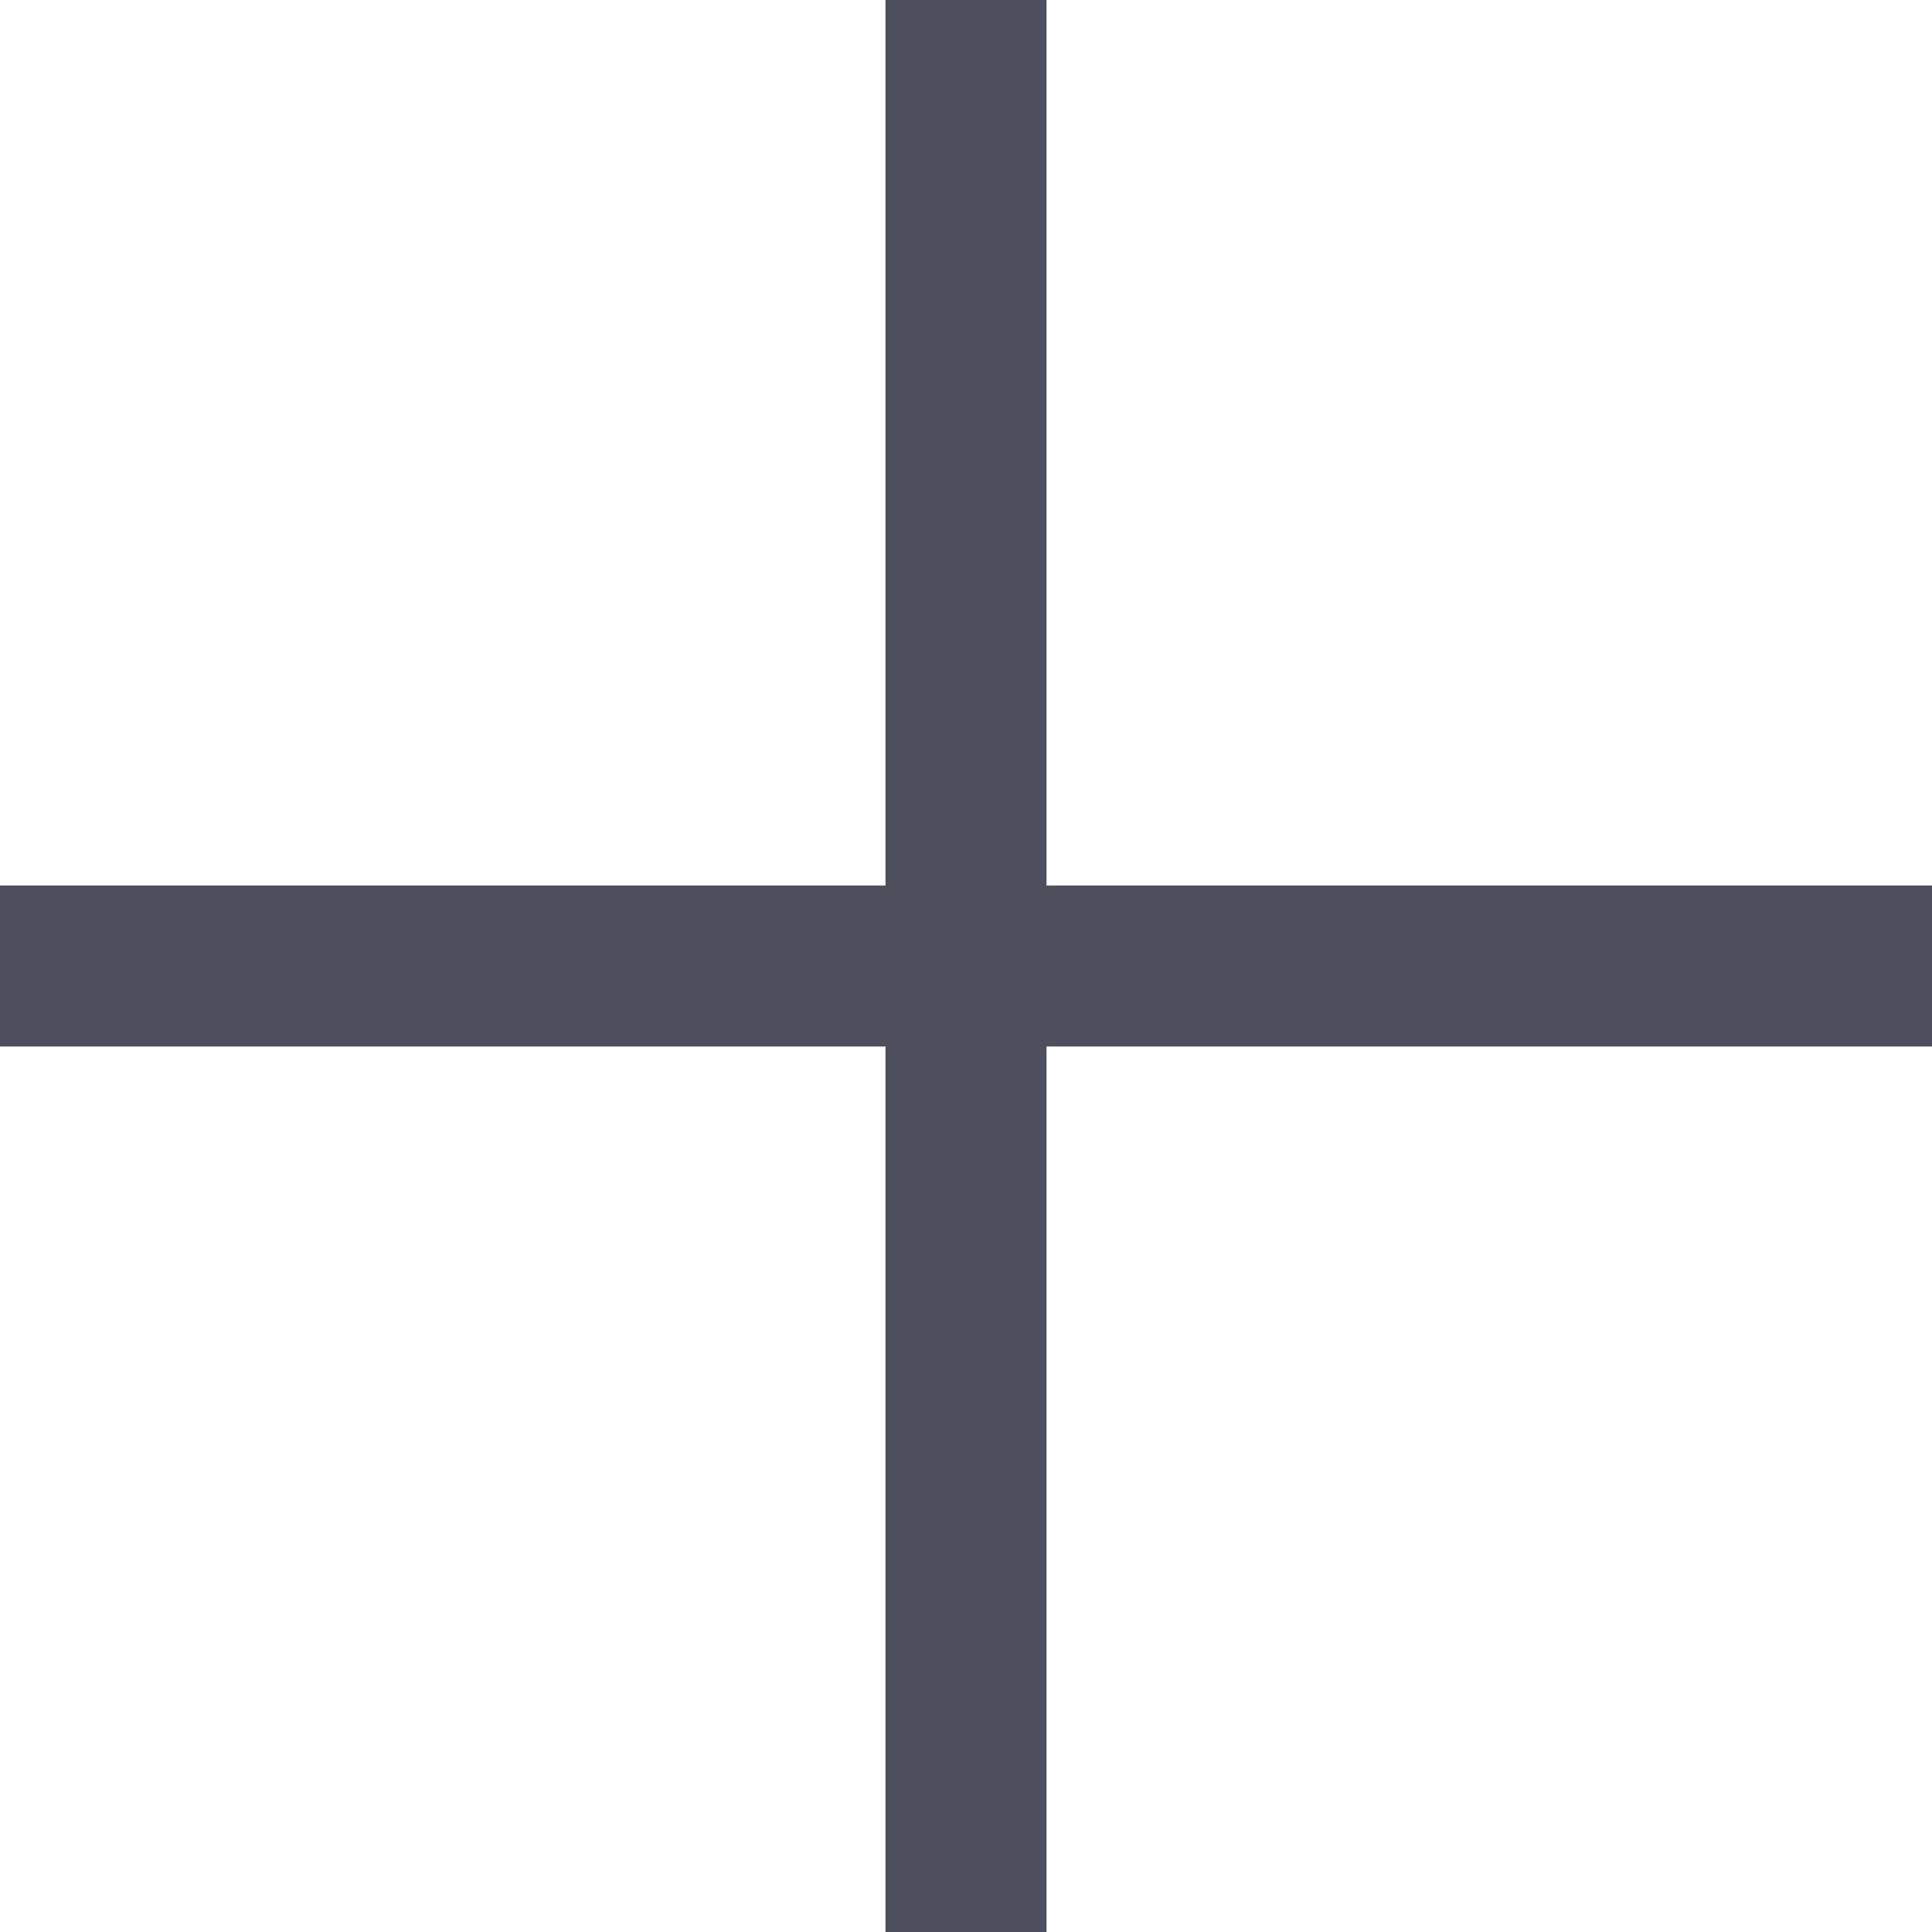
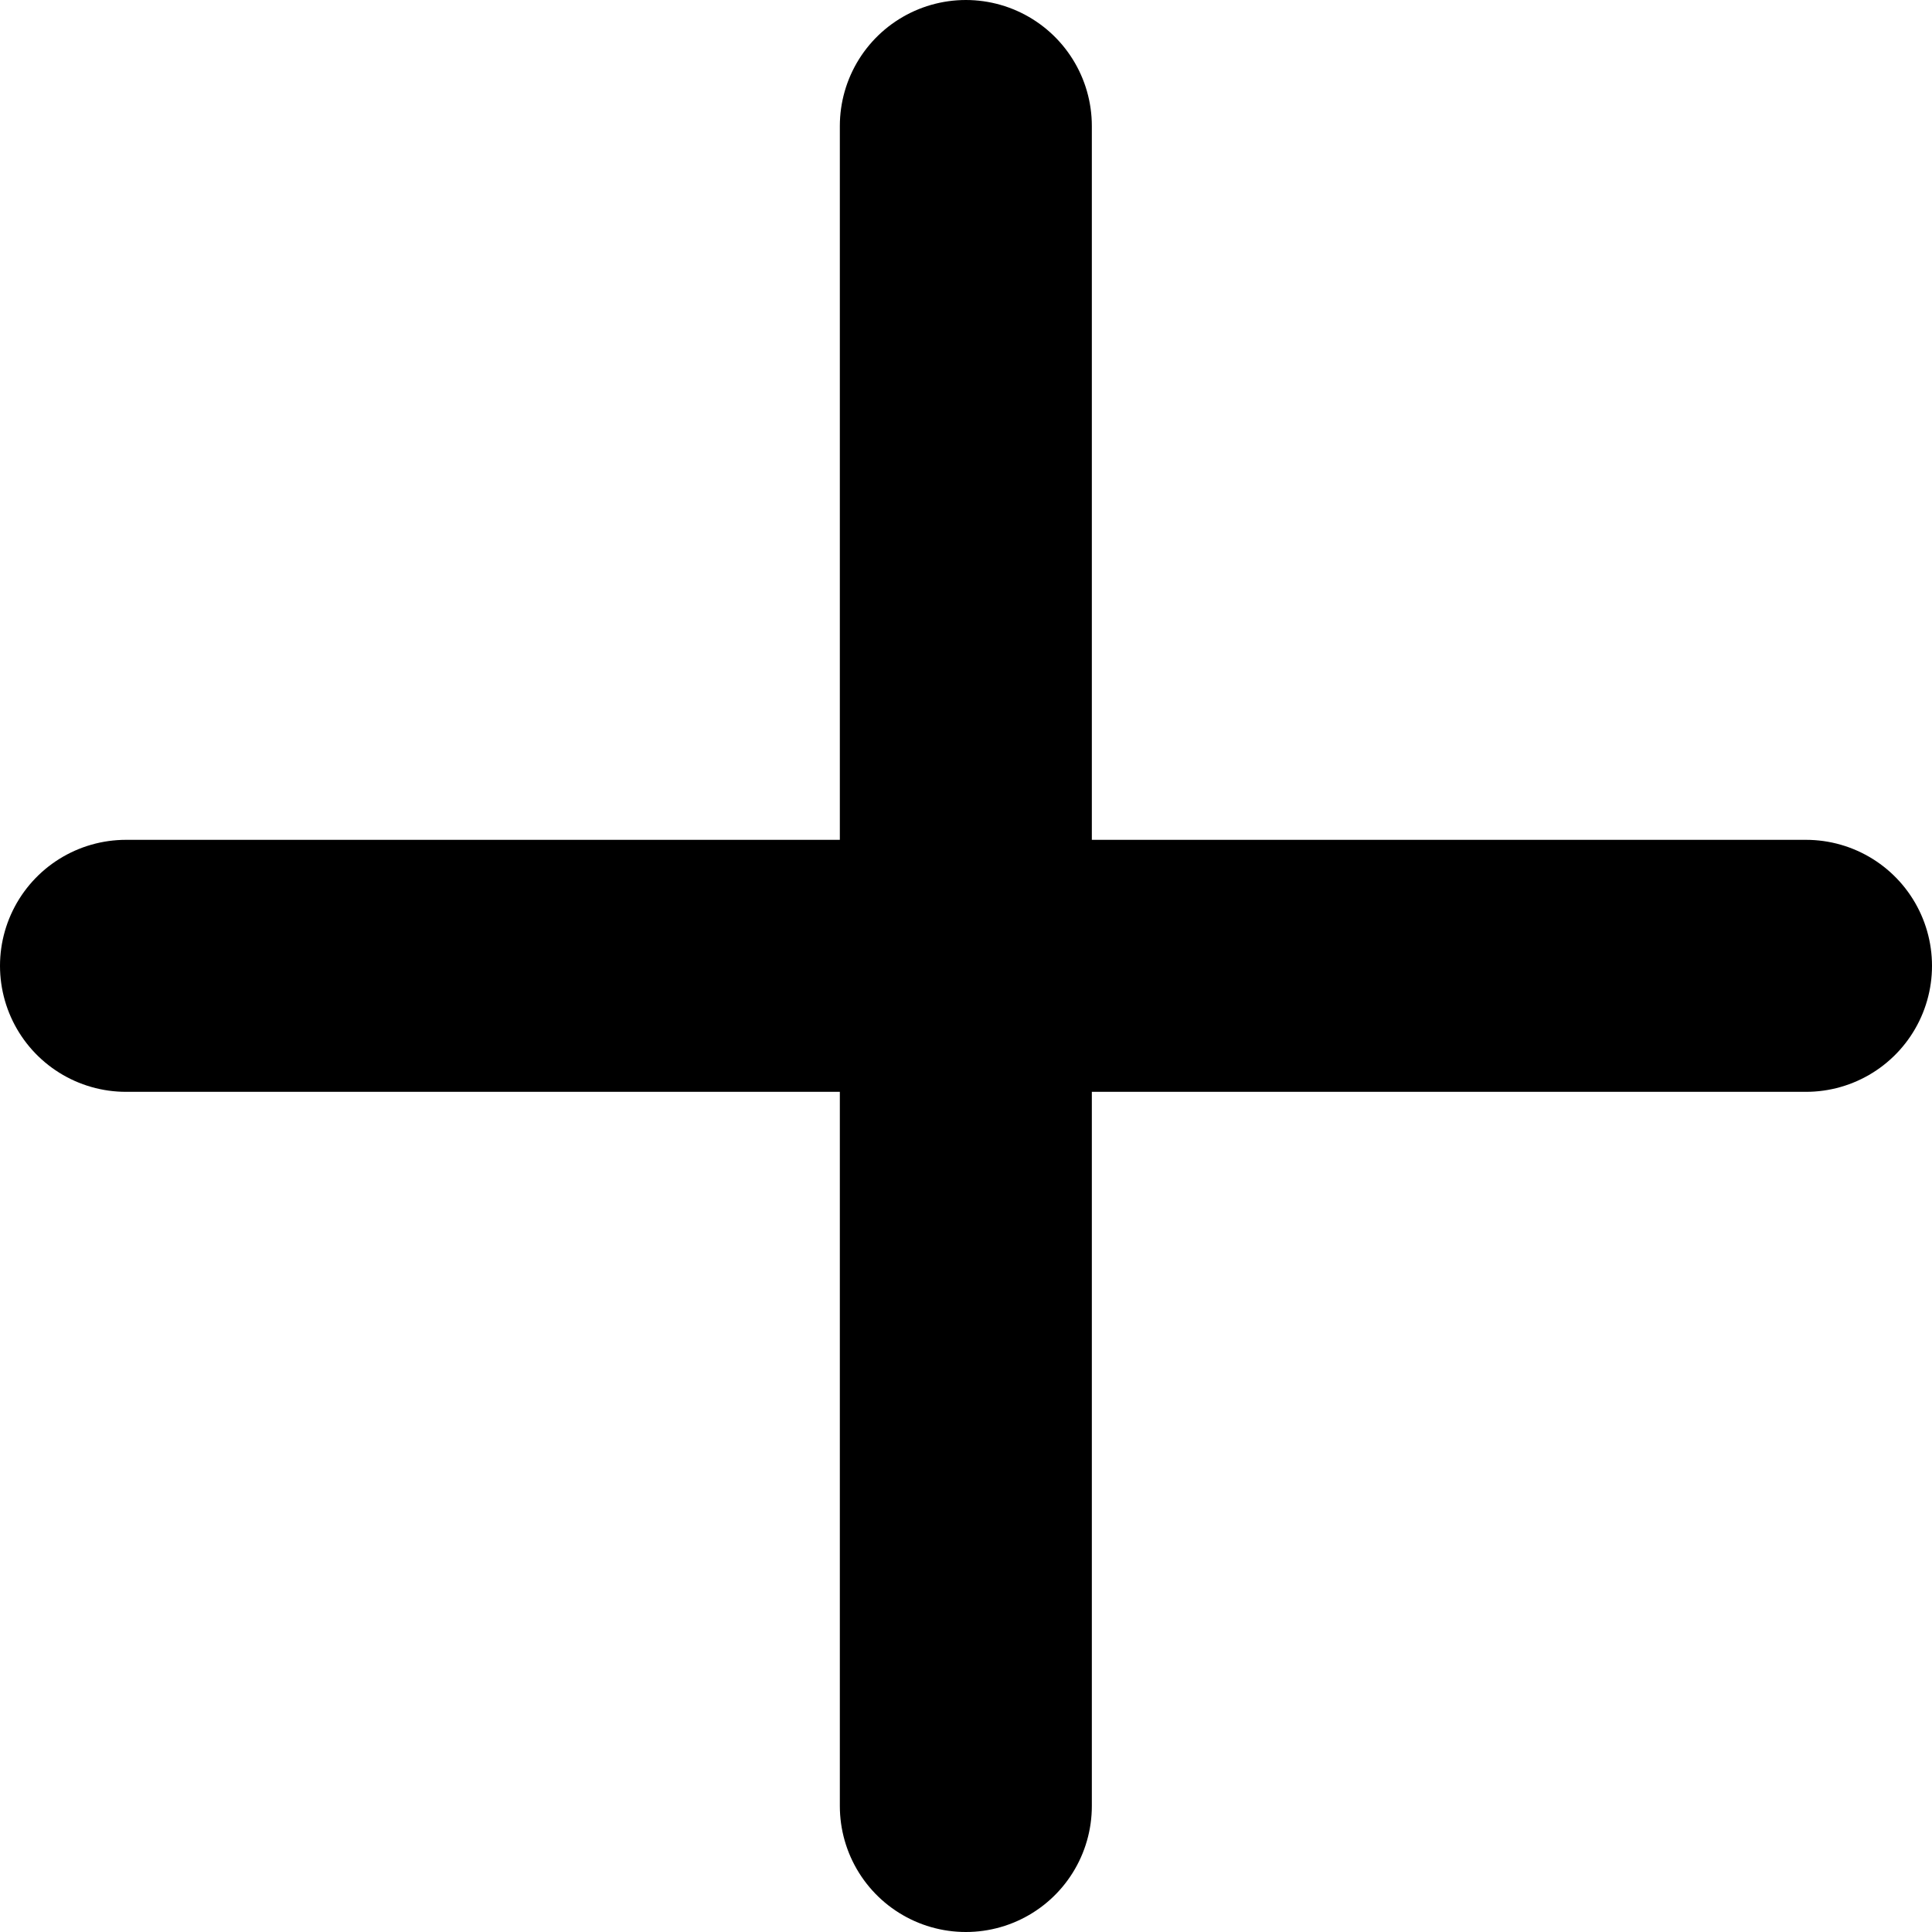
- <svg xmlns="http://www.w3.org/2000/svg" width="24" height="24" viewBox="0 0 24 24">
-   <g id="plus-icon" transform="translate(-1302.439 -127.439)">
-     <rect id="Rectangle_796" data-name="Rectangle 796" width="2" height="24" transform="translate(1313.439 127.439)" fill="#4d4f5c" />
-     <rect id="Rectangle_797" data-name="Rectangle 797" width="2" height="24" transform="translate(1326.439 138.439) rotate(90)" fill="#4d4f5c" />
+ <svg xmlns="http://www.w3.org/2000/svg" width="11.5" height="11.5" viewBox="0 0 11.5 11.5">
+   <g id="Group_2553" data-name="Group 2553" transform="translate(-525.25 -12.25)">
+     <path id="Path_3221" data-name="Path 3221" d="M18,16.5v10" transform="translate(512.999 -3.5)" fill="none" stroke="#000" stroke-linecap="round" stroke-linejoin="round" stroke-width="1.5" />
+     <path id="Path_3222" data-name="Path 3222" d="M13.5,21h10" transform="translate(512.5 -3.001)" fill="none" stroke="#000" stroke-linecap="round" stroke-linejoin="round" stroke-width="1.5" />
  </g>
</svg>
